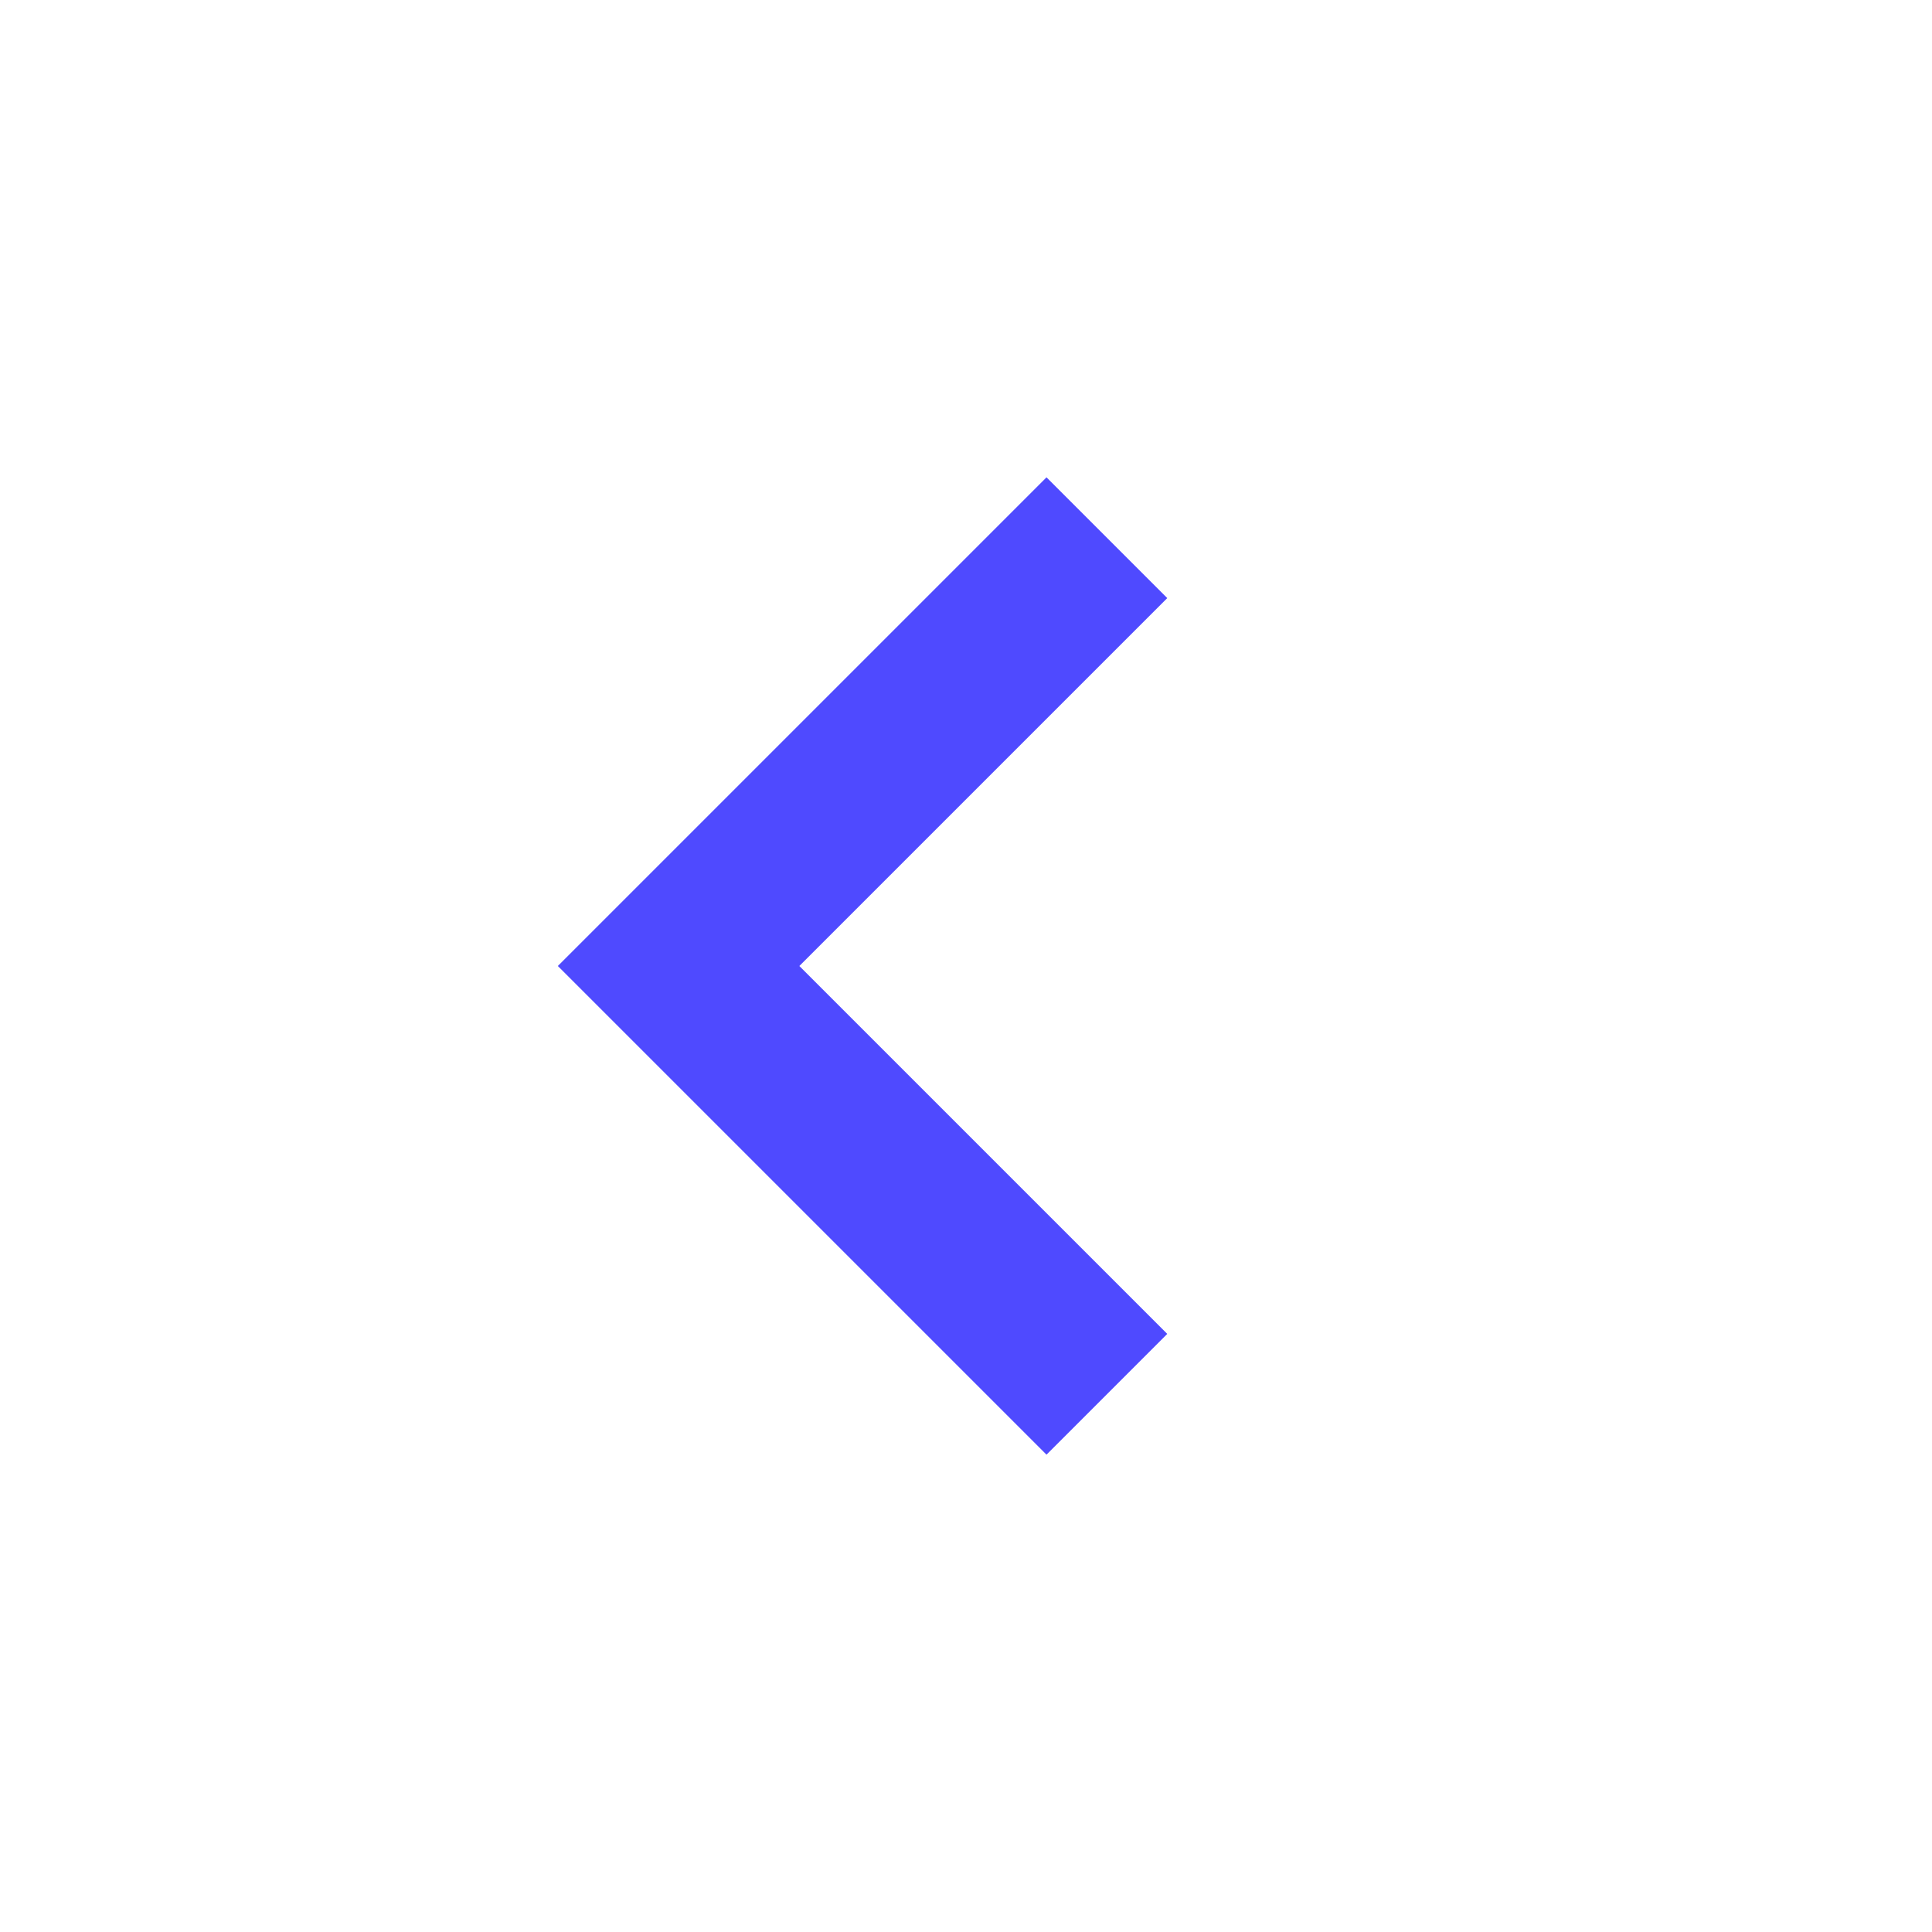
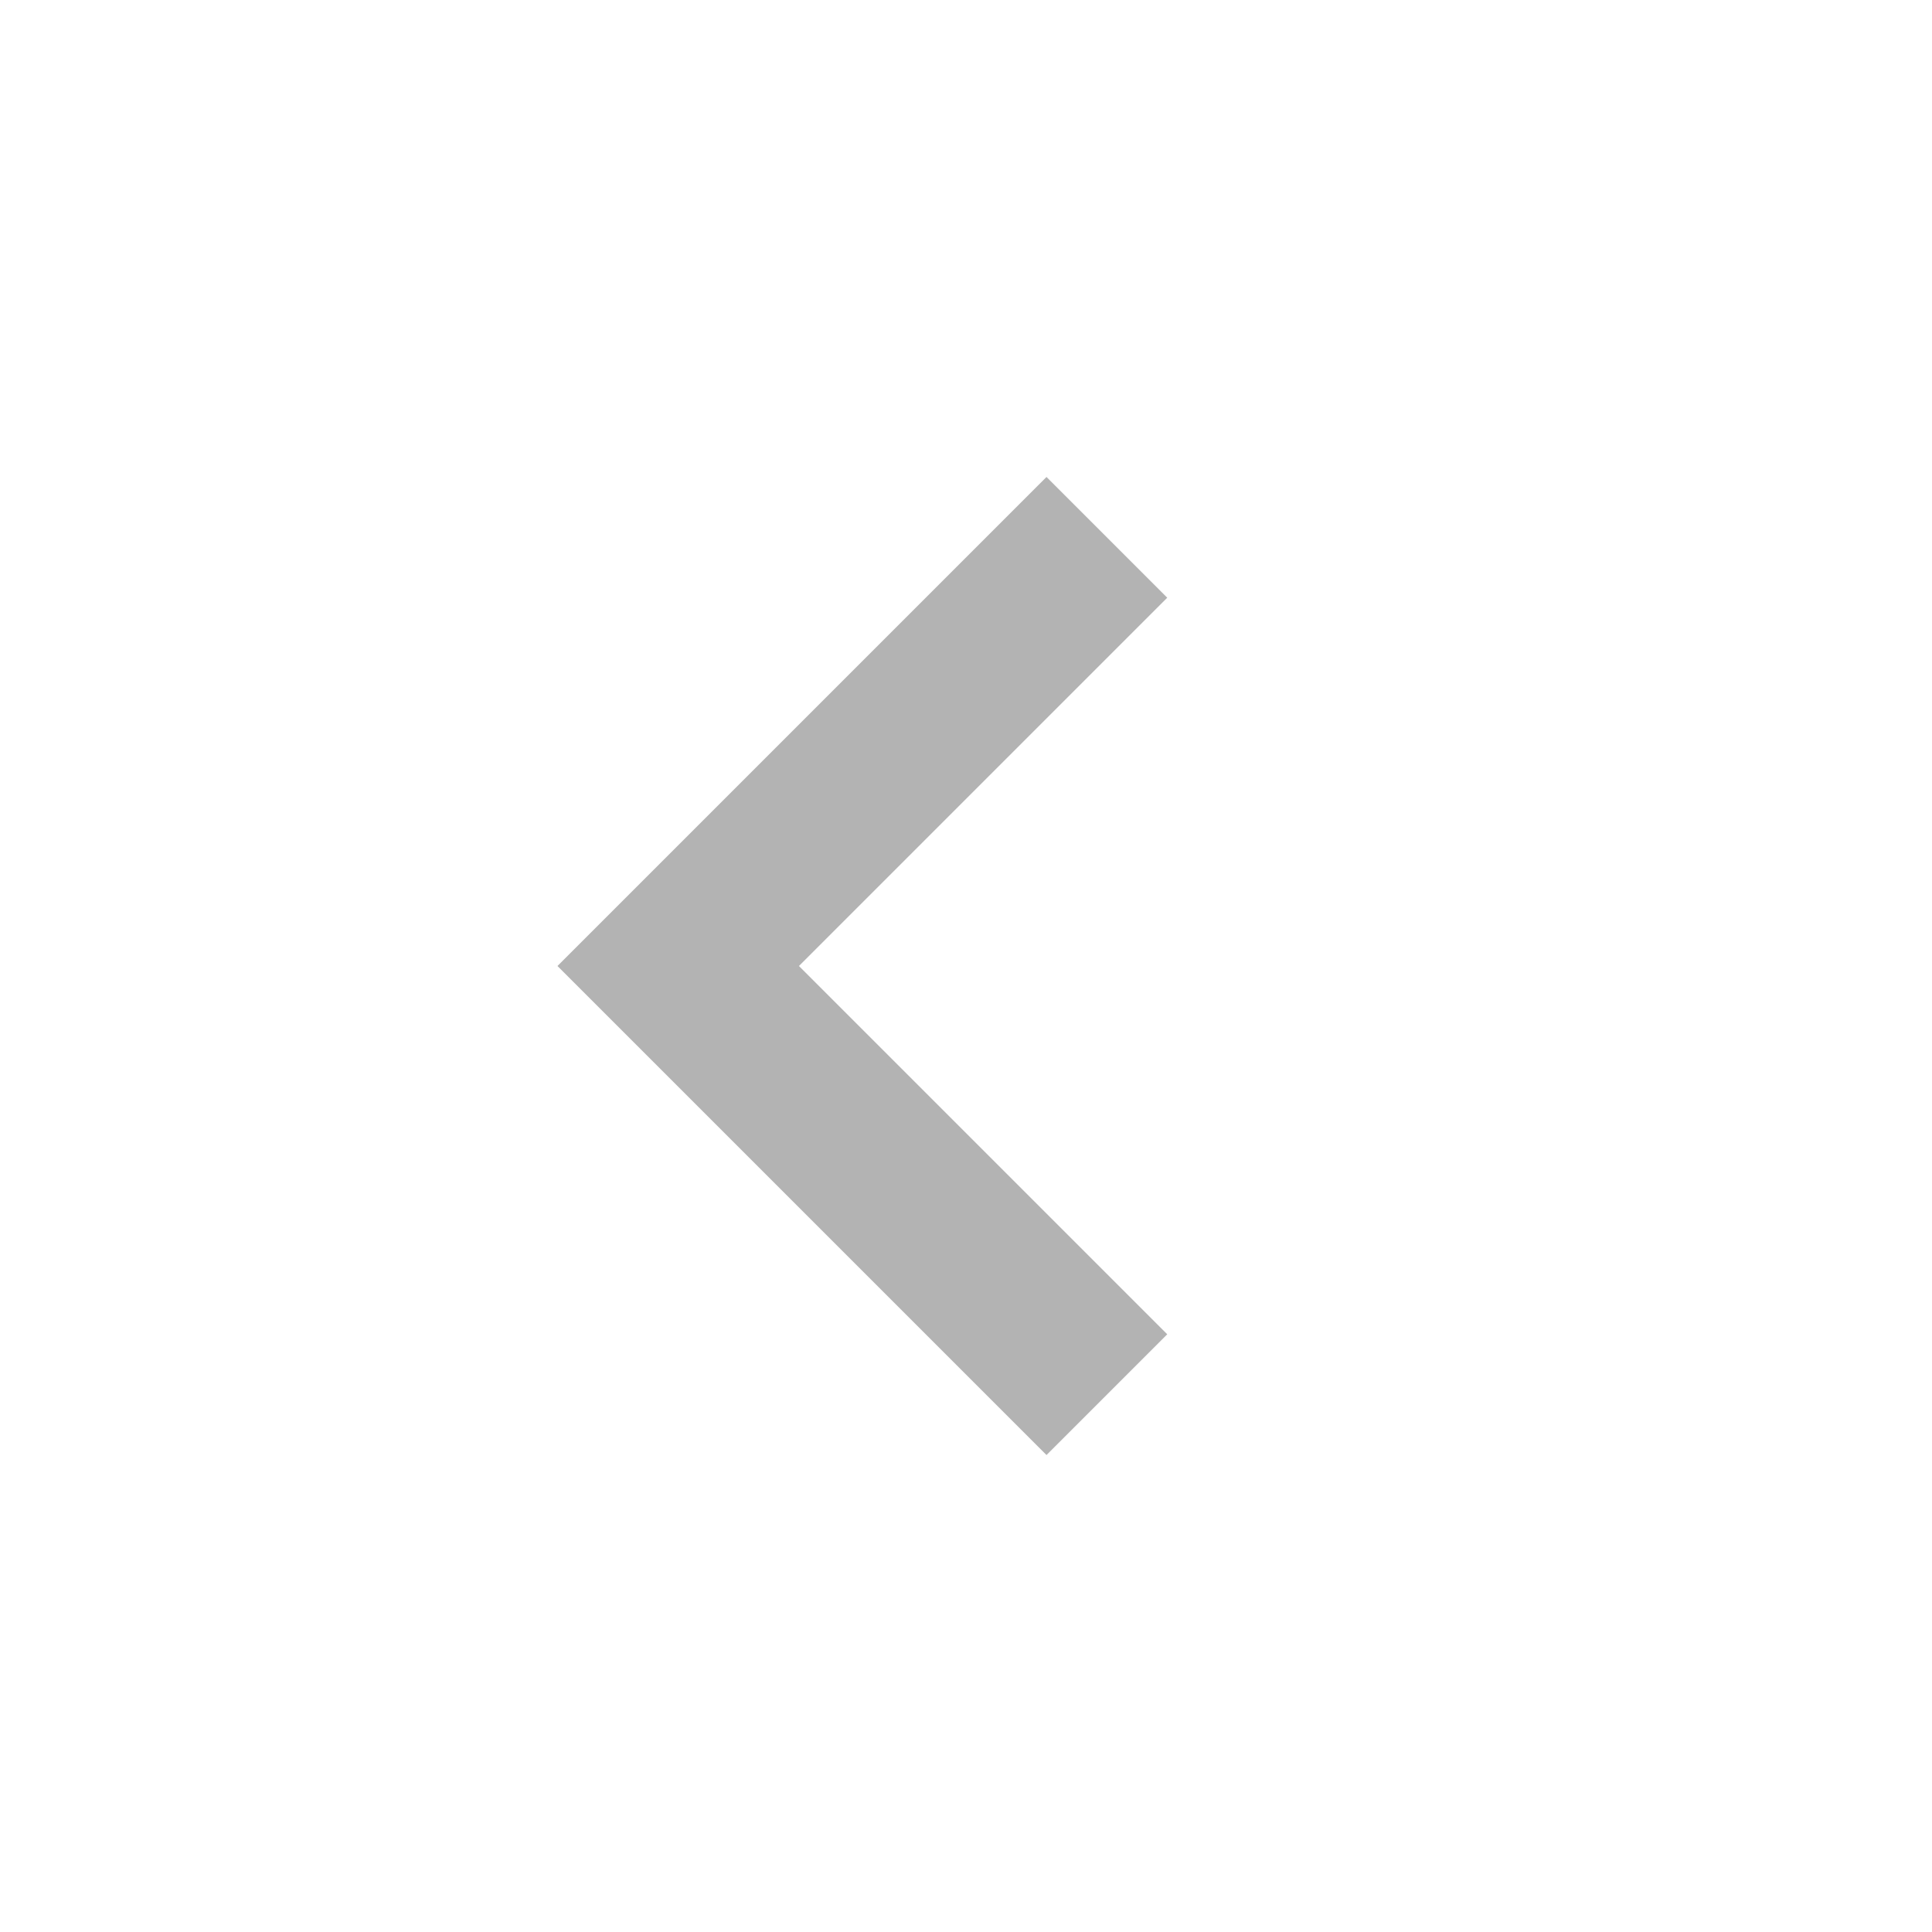
- <svg xmlns="http://www.w3.org/2000/svg" width="96" height="96" viewBox="0 0 96 96" fill="none">
-   <path d="M52 23.719L27.719 48L52 72.281L58 66.281L39.719 48L58 29.719L52 23.719Z" fill="#4F4AFF" />
+ <svg xmlns="http://www.w3.org/2000/svg" version="1.1" id="Layer_1" x="0px" y="0px" viewBox="0 0 96 96" style="enable-background:new 0 0 96 96;" xml:space="preserve">
+   <style type="text/css">
+ 	.st0{fill:#B3B3B3;}
+ </style>
+   <path class="st0" d="M52,23.7L27.7,48L52,72.3l6-6L39.7,48L58,29.7L52,23.7z" />
</svg>
